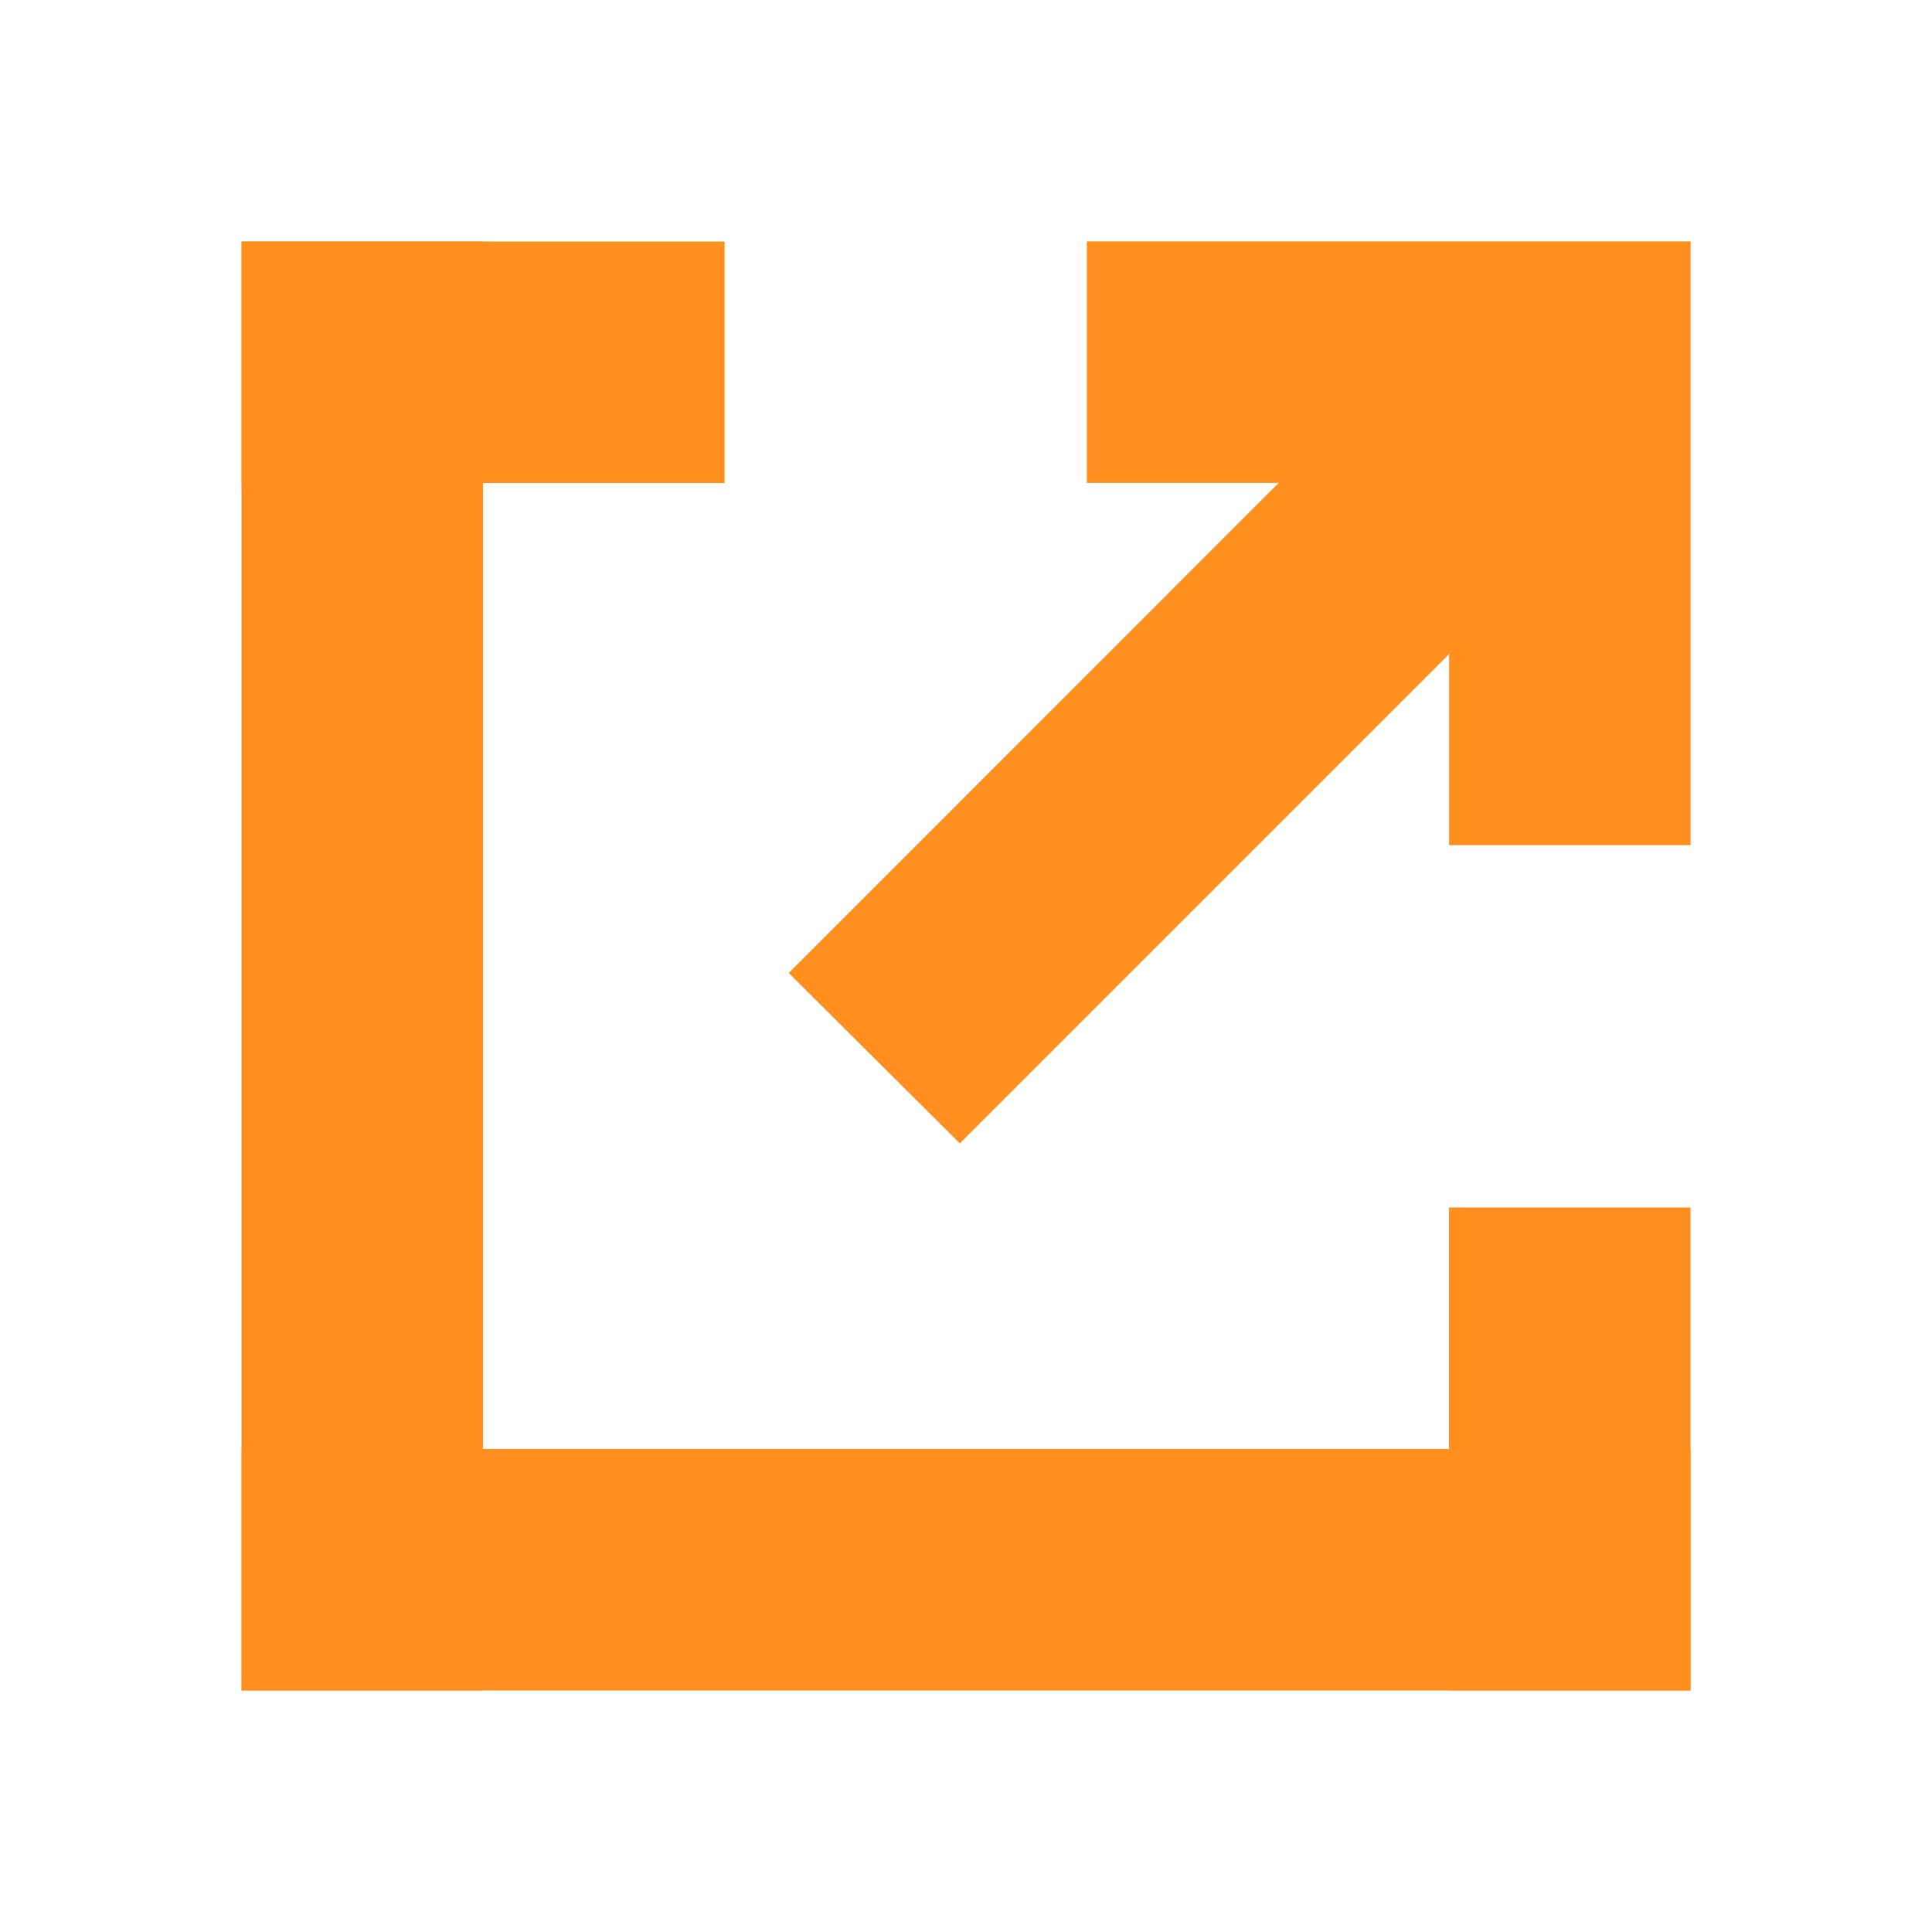
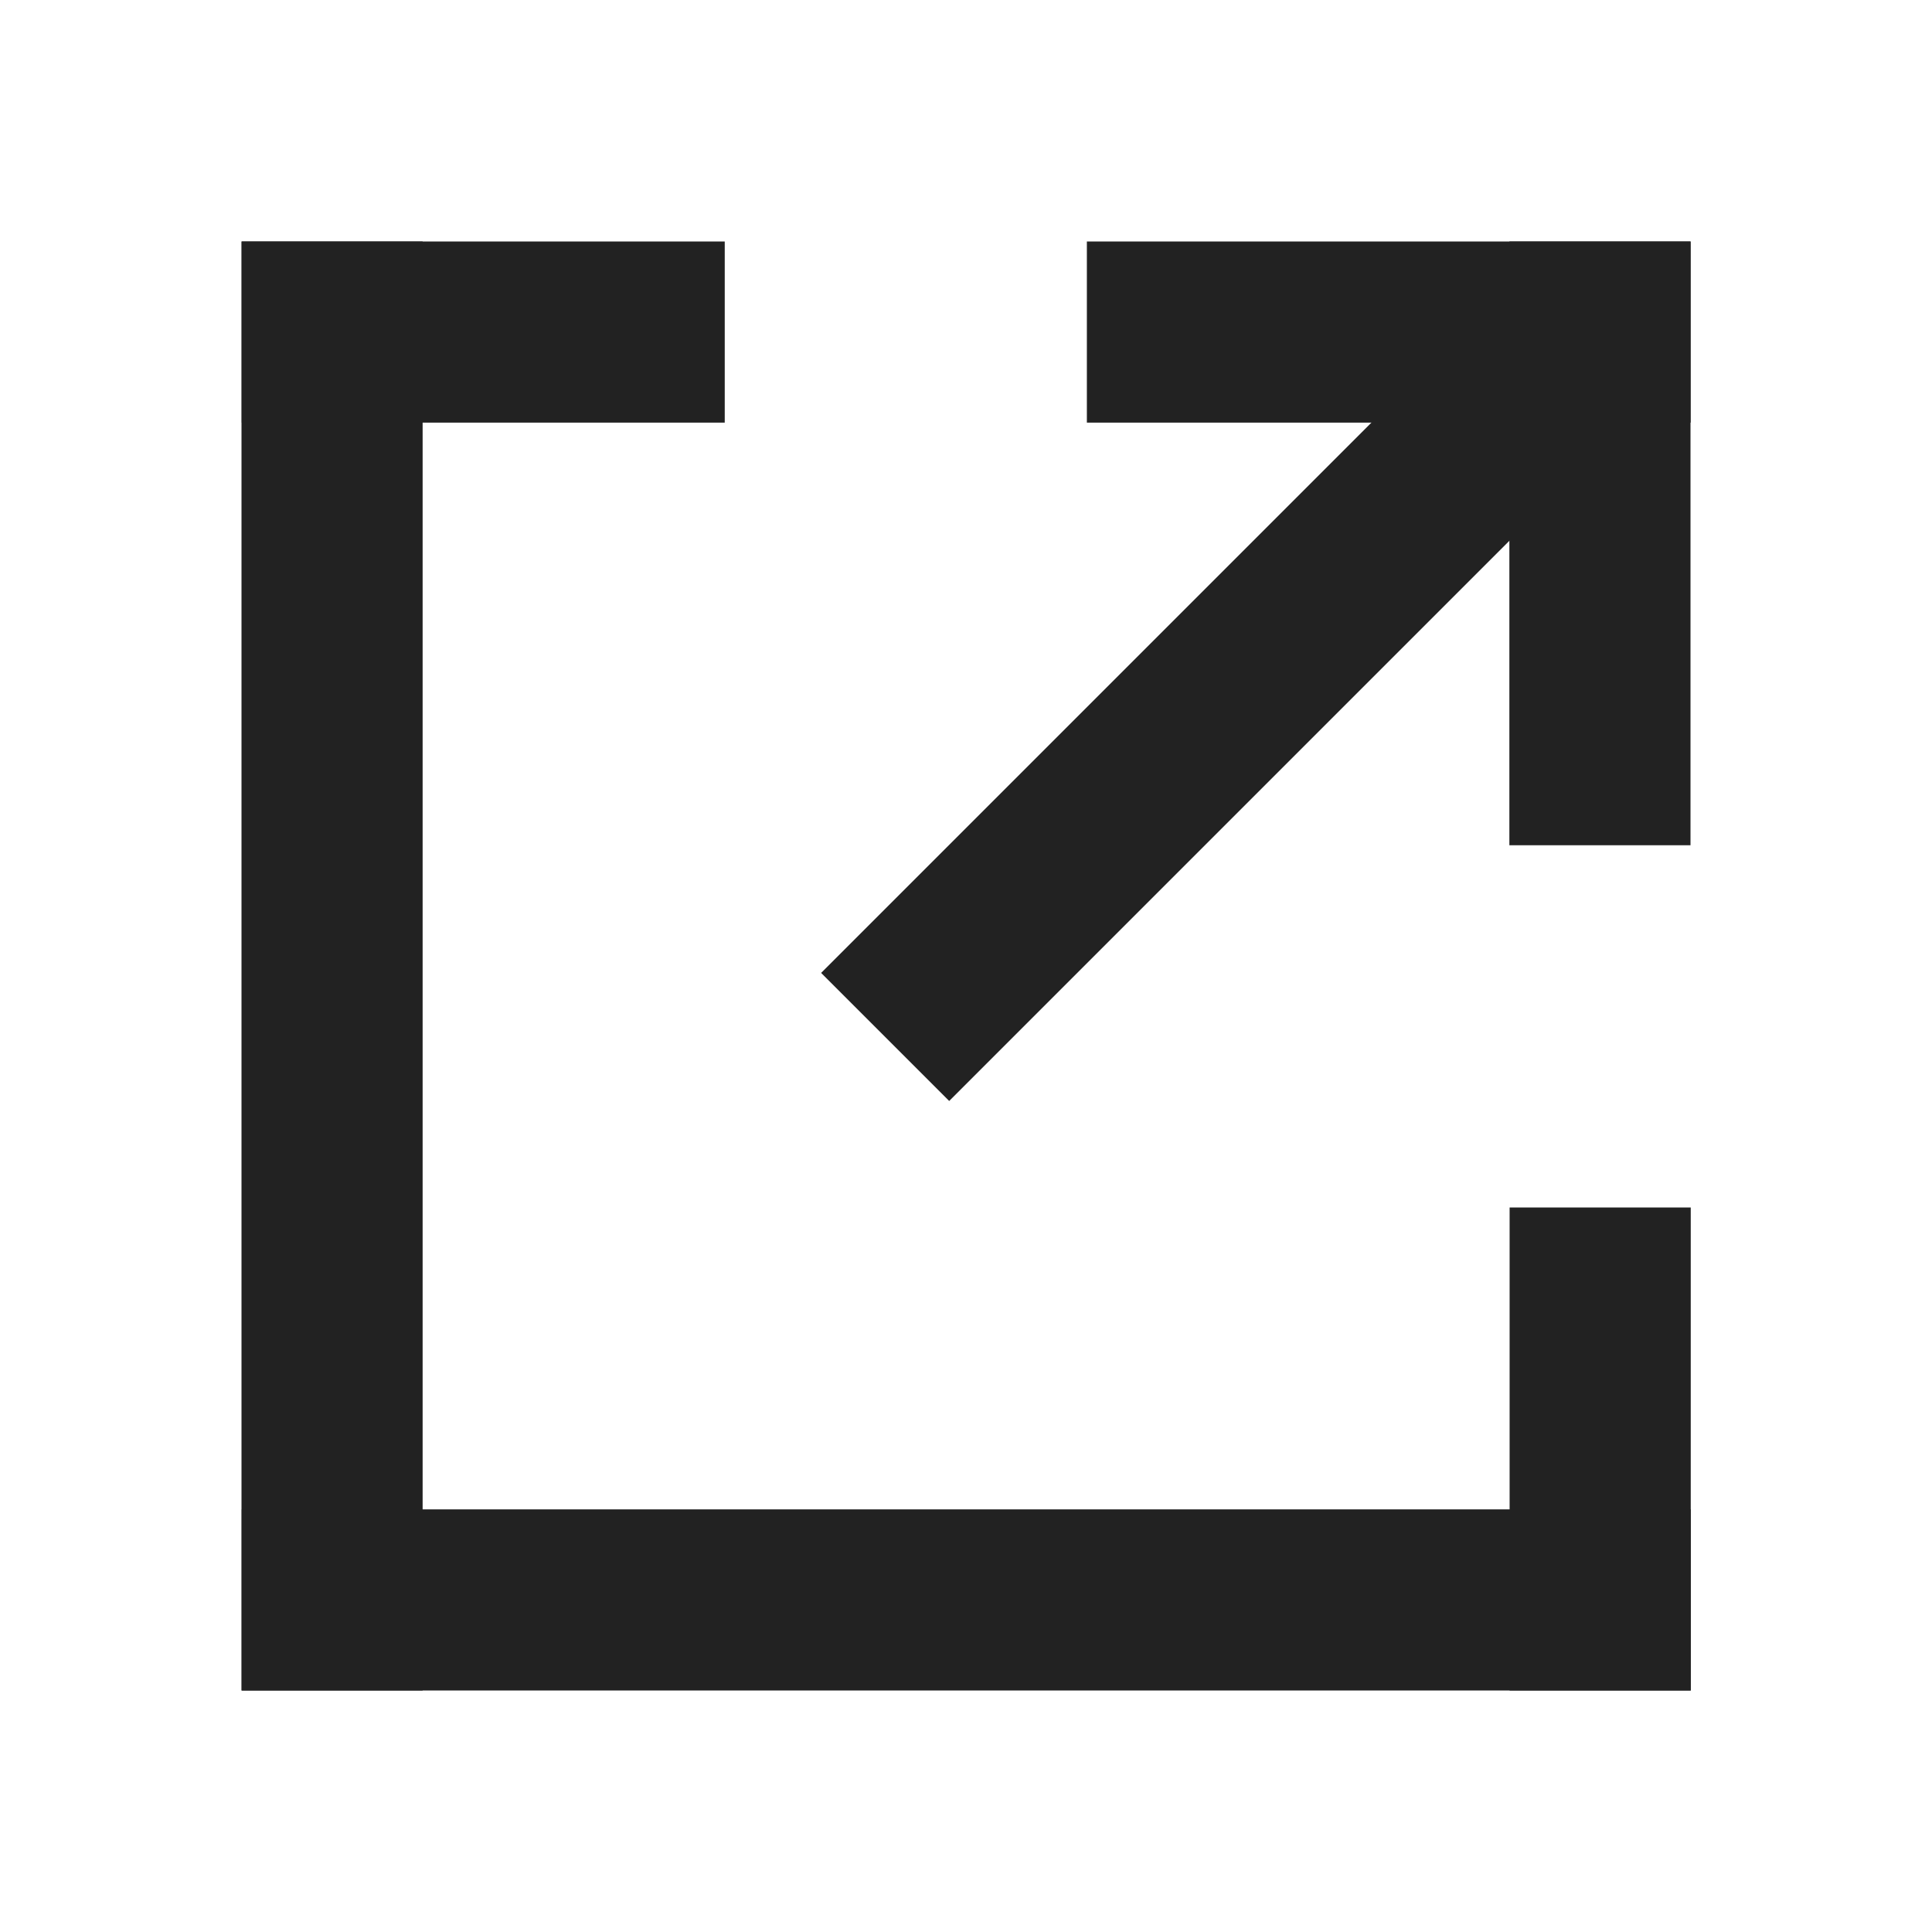
<svg xmlns="http://www.w3.org/2000/svg" id="new_window" data-name="new window(h16)" viewBox="0 0 16 16">
  <path d="M0 0h16v16H0z" style="fill:none" data-name="keyline/16px" />
-   <g data-name="그룹 147923">
-     <path data-name="합치기 458" d="m-4815.706 7799.058 4.058-4.059h-1.589v-2h5v5h-2v-1.582l-4.052 4.052z" transform="translate(4822.238 -7791)" style="fill:#ff8f1f" />
+   <g data-name="그룹 153196">
+     <path data-name="사각형 151795" transform="translate(9.001 2)" style="fill:#222" d="M0 0h5v1.5H0z" />
+     <path data-name="사각형 151796" transform="rotate(-90 9.75 -2.75)" style="fill:#222" d="M0 0h5v1.5H0z" />
+     <path data-name="사각형 151797" transform="rotate(-45 13.126 -4.18)" style="fill:#222" d="M0 0h8v1.5H0z" />
  </g>
-   <path data-name="사각형 151624" transform="translate(2.001 2)" style="fill:#ff8f1f" d="M0 0h4v2H0z" />
-   <path data-name="사각형 151625" transform="translate(2.001 12)" style="fill:#ff8f1f" d="M0 0h12v2H0z" />
-   <path data-name="사각형 151626" transform="rotate(90 1 3)" style="fill:#ff8f1f" d="M0 0h12v2H0z" />
-   <path data-name="사각형 151627" transform="rotate(90 2 12)" style="fill:#ff8f1f" d="M0 0h4v2H0z" />
+   <g data-name="그룹 153195">
+     <path data-name="사각형 151798" transform="translate(2.002 2)" style="fill:#222" d="M0 0h4v1.5H0z" />
+     <path data-name="사각형 151799" transform="translate(2.002 12.5)" style="fill:#222" d="M0 0h12v1.5H0z" />
+     <path data-name="사각형 151800" transform="rotate(90 .75 2.75)" style="fill:#222" d="M0 0h12v1.5H0z" />
+     <path data-name="사각형 151801" transform="rotate(90 2.001 12.001)" style="fill:#222" d="M0 0h4v1.5H0z" />
+   </g>
</svg>
